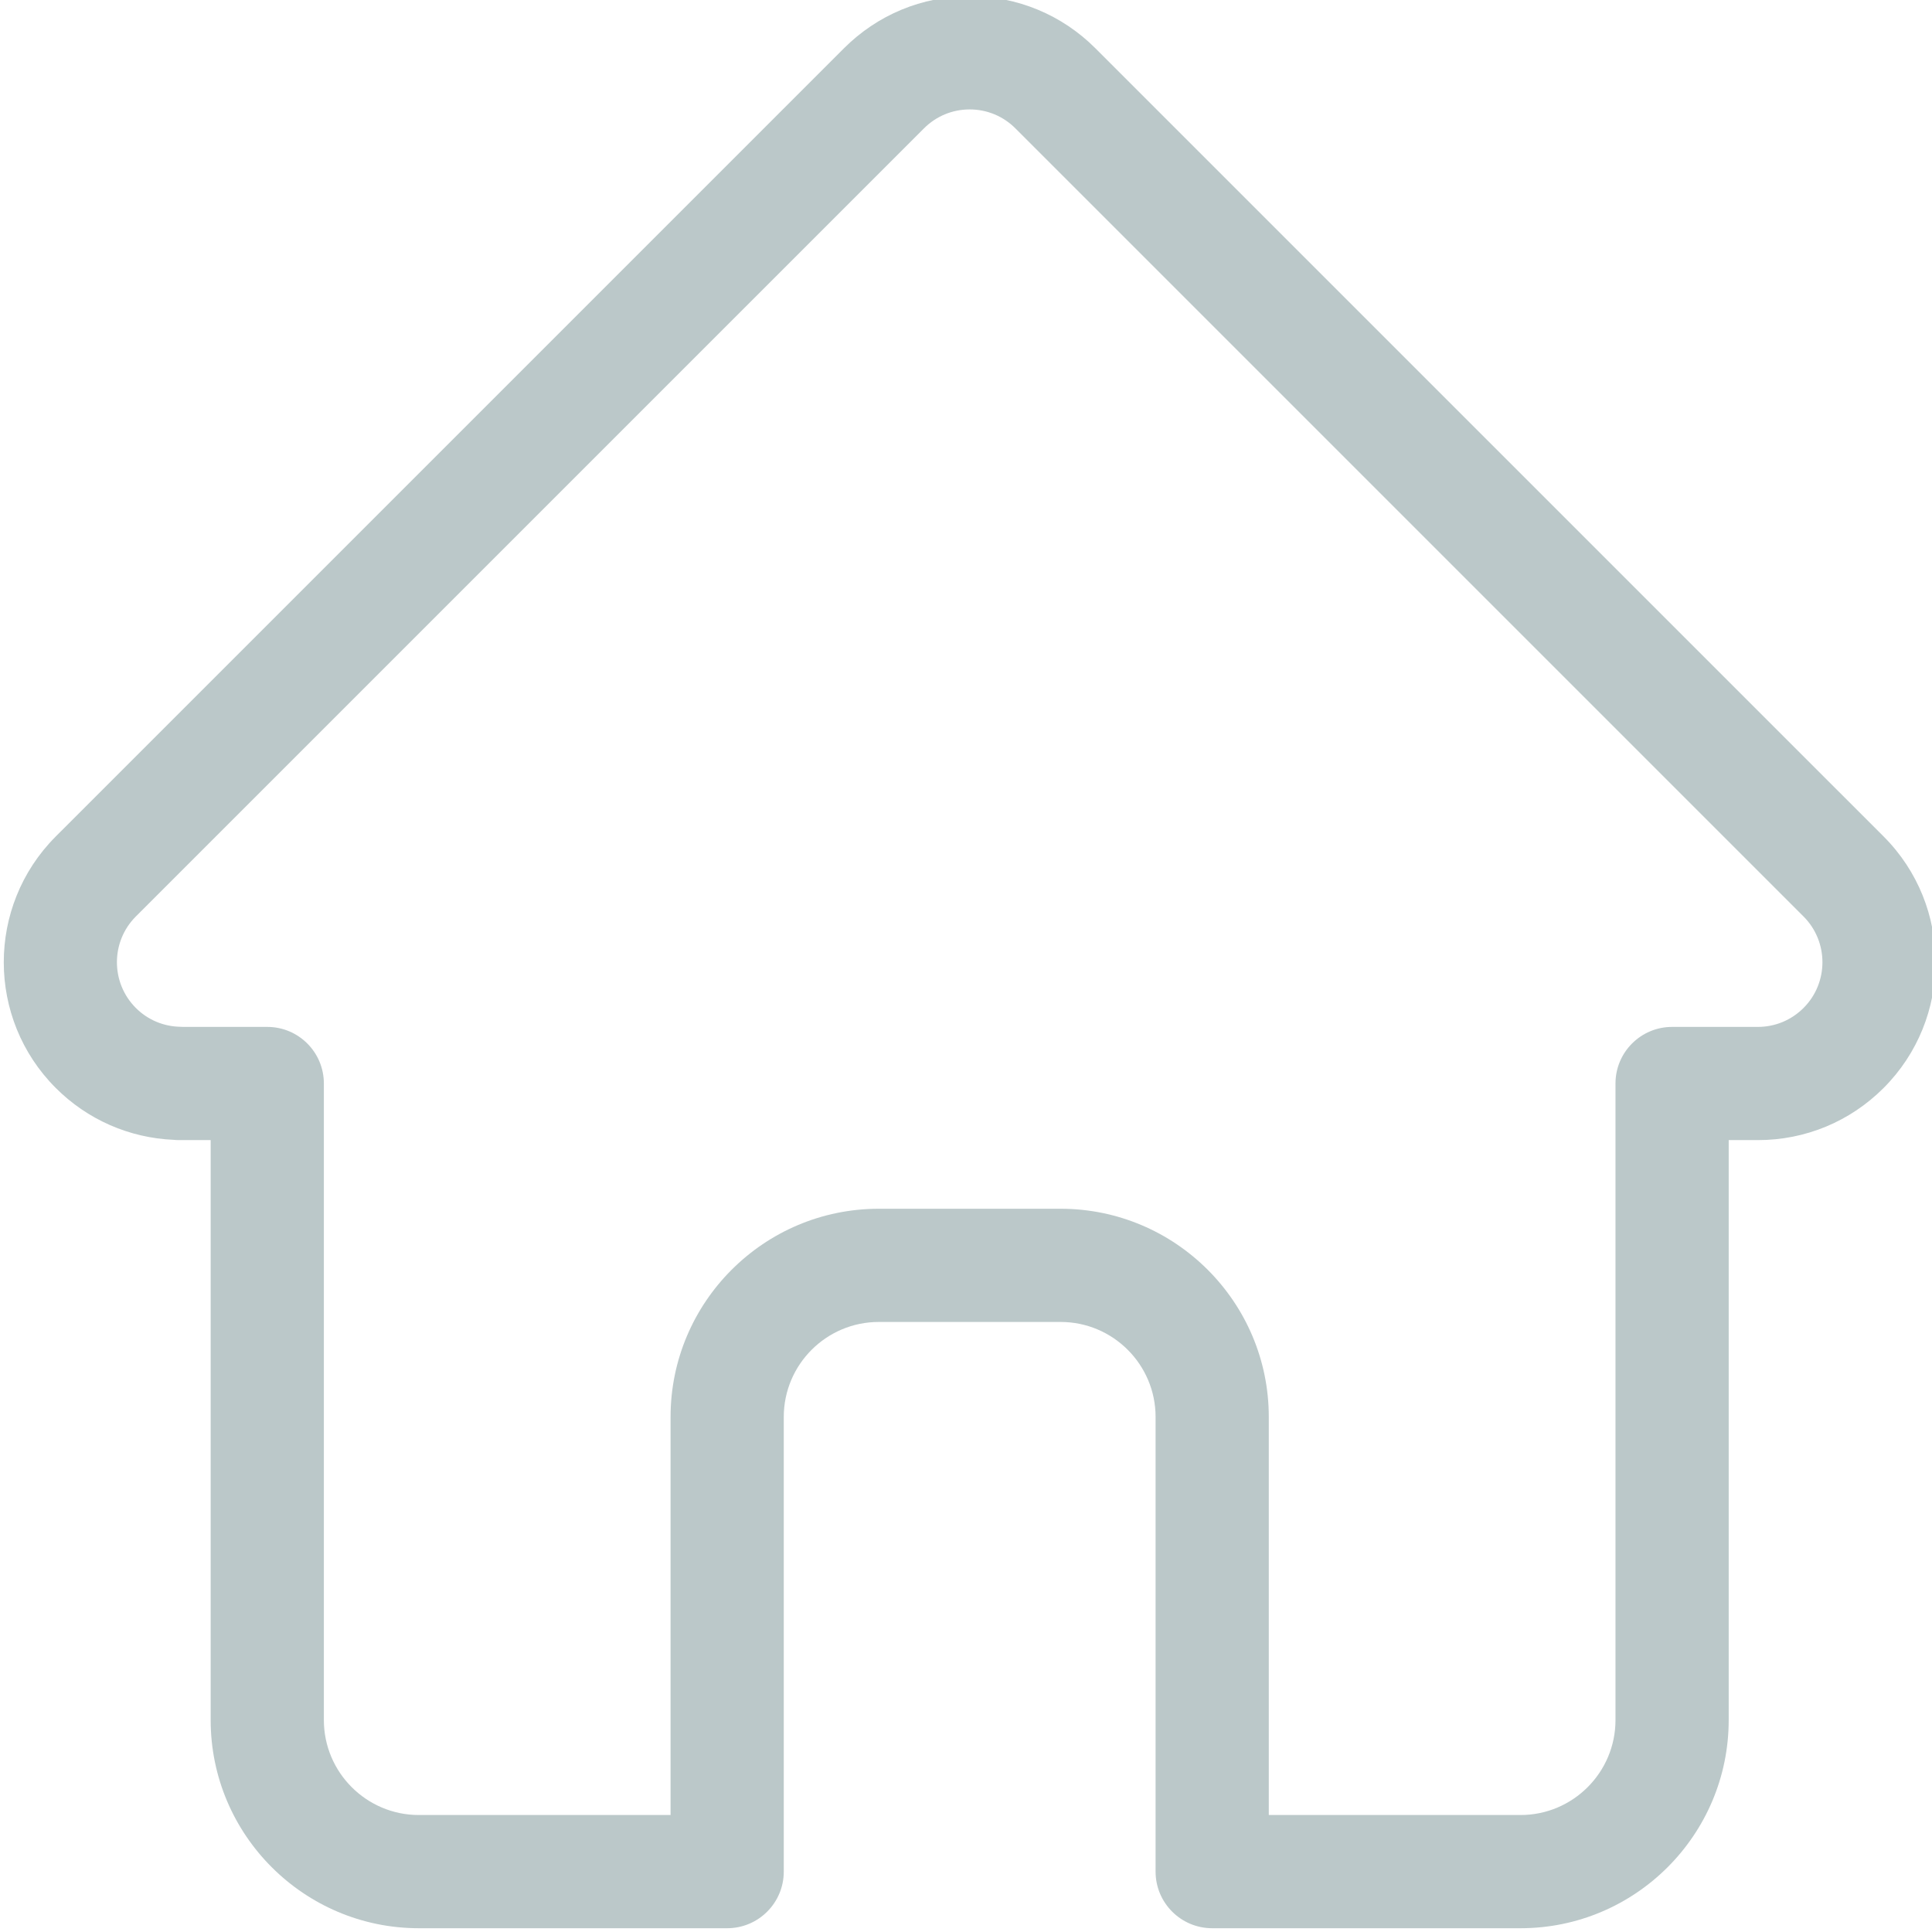
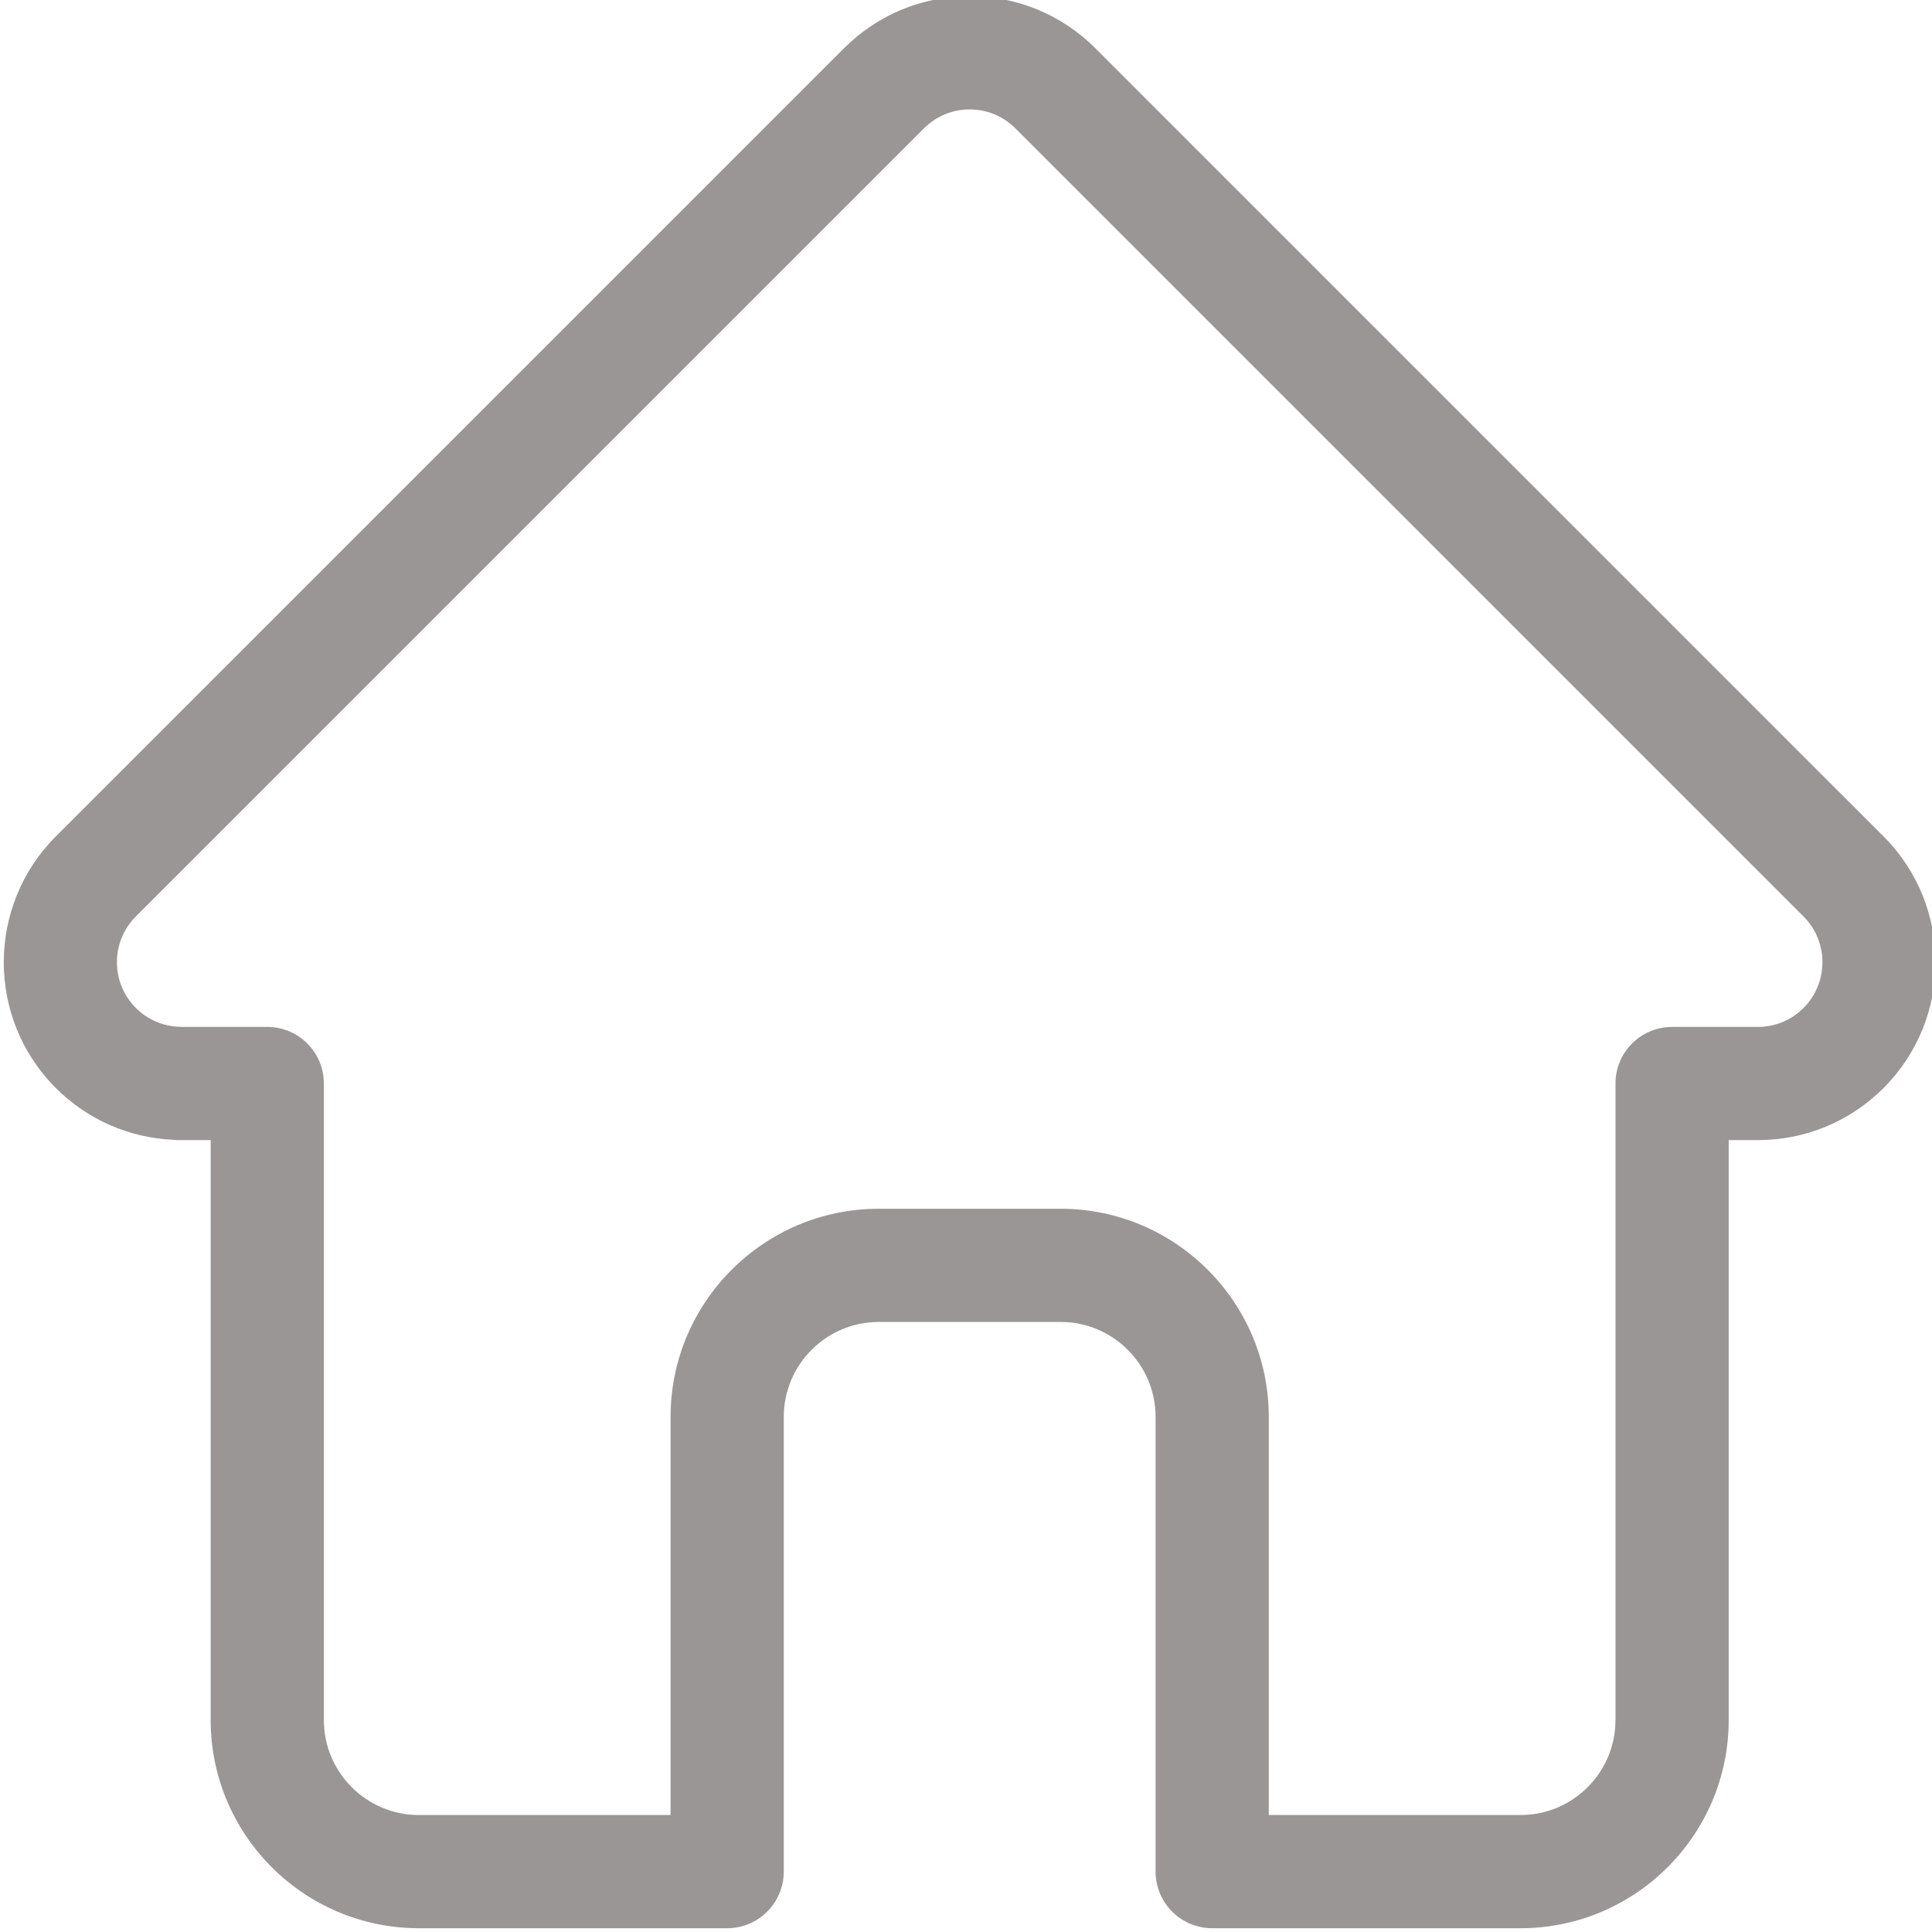
<svg xmlns="http://www.w3.org/2000/svg" height="511pt" viewBox="0 1 511 511.999" width="511pt">
-   <path d="m498.699 222.695c-.016-.012-.027-.027-.039-.039l-208.855-208.848c-8.902-8.906-20.738-13.809-33.328-13.809-12.59 0-24.426 4.902-33.332 13.809l-208.746 208.742c-.07.07-.145.145-.211.215-18.281 18.387-18.25 48.219.09 66.559 8.379 8.383 19.441 13.234 31.273 13.746.484.047.969.07 1.457.07h8.32v153.695c0 30.418 24.75 55.164 55.168 55.164h81.711c8.285 0 15-6.719 15-15v-120.5c0-13.879 11.293-25.168 25.172-25.168h48.195c13.879 0 25.168 11.289 25.168 25.168v120.5c0 8.281 6.715 15 15 15h81.711c30.422 0 55.168-24.746 55.168-55.164v-153.695h7.719c12.586 0 24.422-4.902 33.332-13.812 18.359-18.367 18.367-48.254.027-66.633zm-21.242 45.422c-3.238 3.238-7.543 5.023-12.117 5.023h-22.719c-8.285 0-15 6.715-15 15v168.695c0 13.875-11.289 25.164-25.168 25.164h-66.711v-105.5c0-30.418-24.746-55.168-55.168-55.168h-48.195c-30.422 0-55.172 24.75-55.172 55.168v105.5h-66.711c-13.875 0-25.168-11.289-25.168-25.164v-168.695c0-8.285-6.715-15-15-15h-22.328c-.234-.016-.465-.027-.703-.031-4.469-.078-8.66-1.852-11.801-4.996-6.68-6.68-6.68-17.551 0-24.234.004 0 .004-.004.008-.008l.012-.012 208.848-208.84c3.234-3.238 7.535-5.02 12.113-5.02 4.574 0 8.875 1.781 12.113 5.02l208.801 208.797c.031.031.066.062.098.094 6.645 6.691 6.633 17.539-.031 24.207zm0 0" fill="#bbc8c9" />
+   <path d="m498.699 222.695c-.016-.012-.027-.027-.039-.039l-208.855-208.848c-8.902-8.906-20.738-13.809-33.328-13.809-12.59 0-24.426 4.902-33.332 13.809l-208.746 208.742c-.07.07-.145.145-.211.215-18.281 18.387-18.25 48.219.09 66.559 8.379 8.383 19.441 13.234 31.273 13.746.484.047.969.07 1.457.07h8.32v153.695c0 30.418 24.75 55.164 55.168 55.164h81.711c8.285 0 15-6.719 15-15v-120.5c0-13.879 11.293-25.168 25.172-25.168h48.195c13.879 0 25.168 11.289 25.168 25.168v120.5c0 8.281 6.715 15 15 15h81.711c30.422 0 55.168-24.746 55.168-55.164v-153.695h7.719c12.586 0 24.422-4.902 33.332-13.812 18.359-18.367 18.367-48.254.027-66.633zm-21.242 45.422c-3.238 3.238-7.543 5.023-12.117 5.023h-22.719c-8.285 0-15 6.715-15 15v168.695c0 13.875-11.289 25.164-25.168 25.164h-66.711v-105.5c0-30.418-24.746-55.168-55.168-55.168h-48.195c-30.422 0-55.172 24.75-55.172 55.168v105.5h-66.711c-13.875 0-25.168-11.289-25.168-25.164v-168.695c0-8.285-6.715-15-15-15h-22.328c-.234-.016-.465-.027-.703-.031-4.469-.078-8.66-1.852-11.801-4.996-6.68-6.68-6.68-17.551 0-24.234.004 0 .004-.004.008-.008l.012-.012 208.848-208.84c3.234-3.238 7.535-5.02 12.113-5.02 4.574 0 8.875 1.781 12.113 5.02l208.801 208.797c.031.031.066.062.098.094 6.645 6.691 6.633 17.539-.031 24.207zm0 0" fill="#9b9696" />
</svg>
